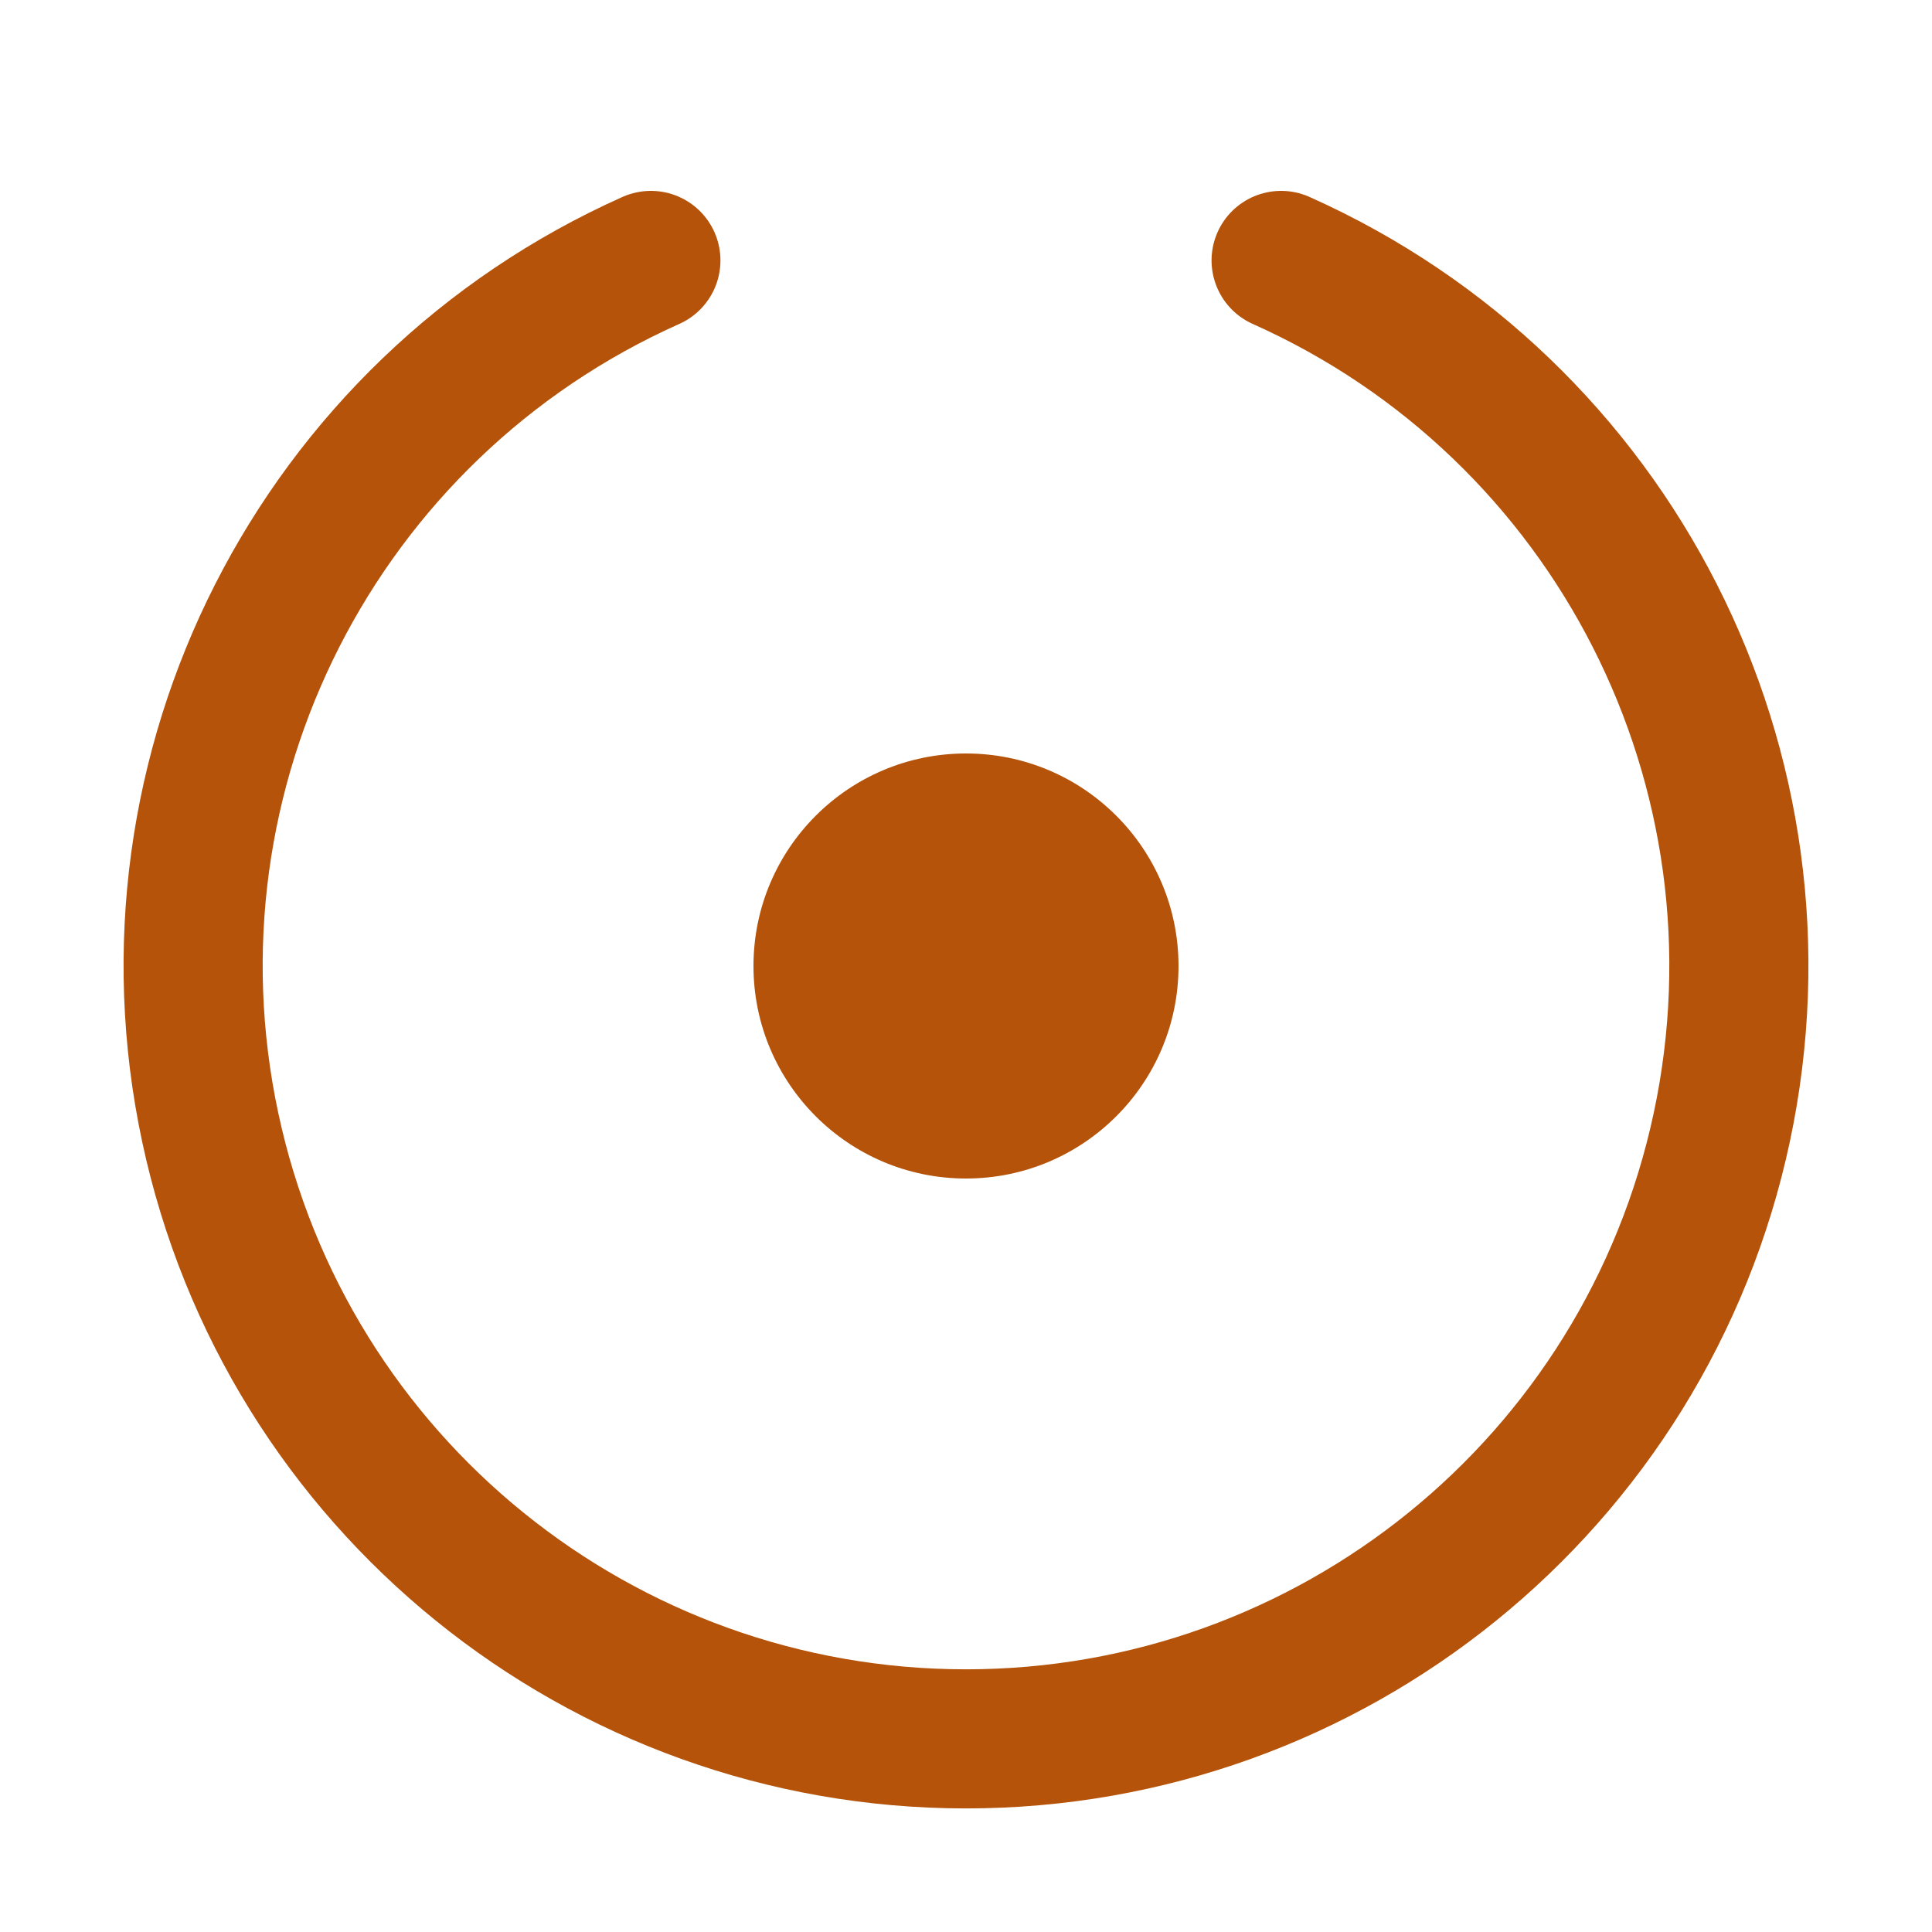
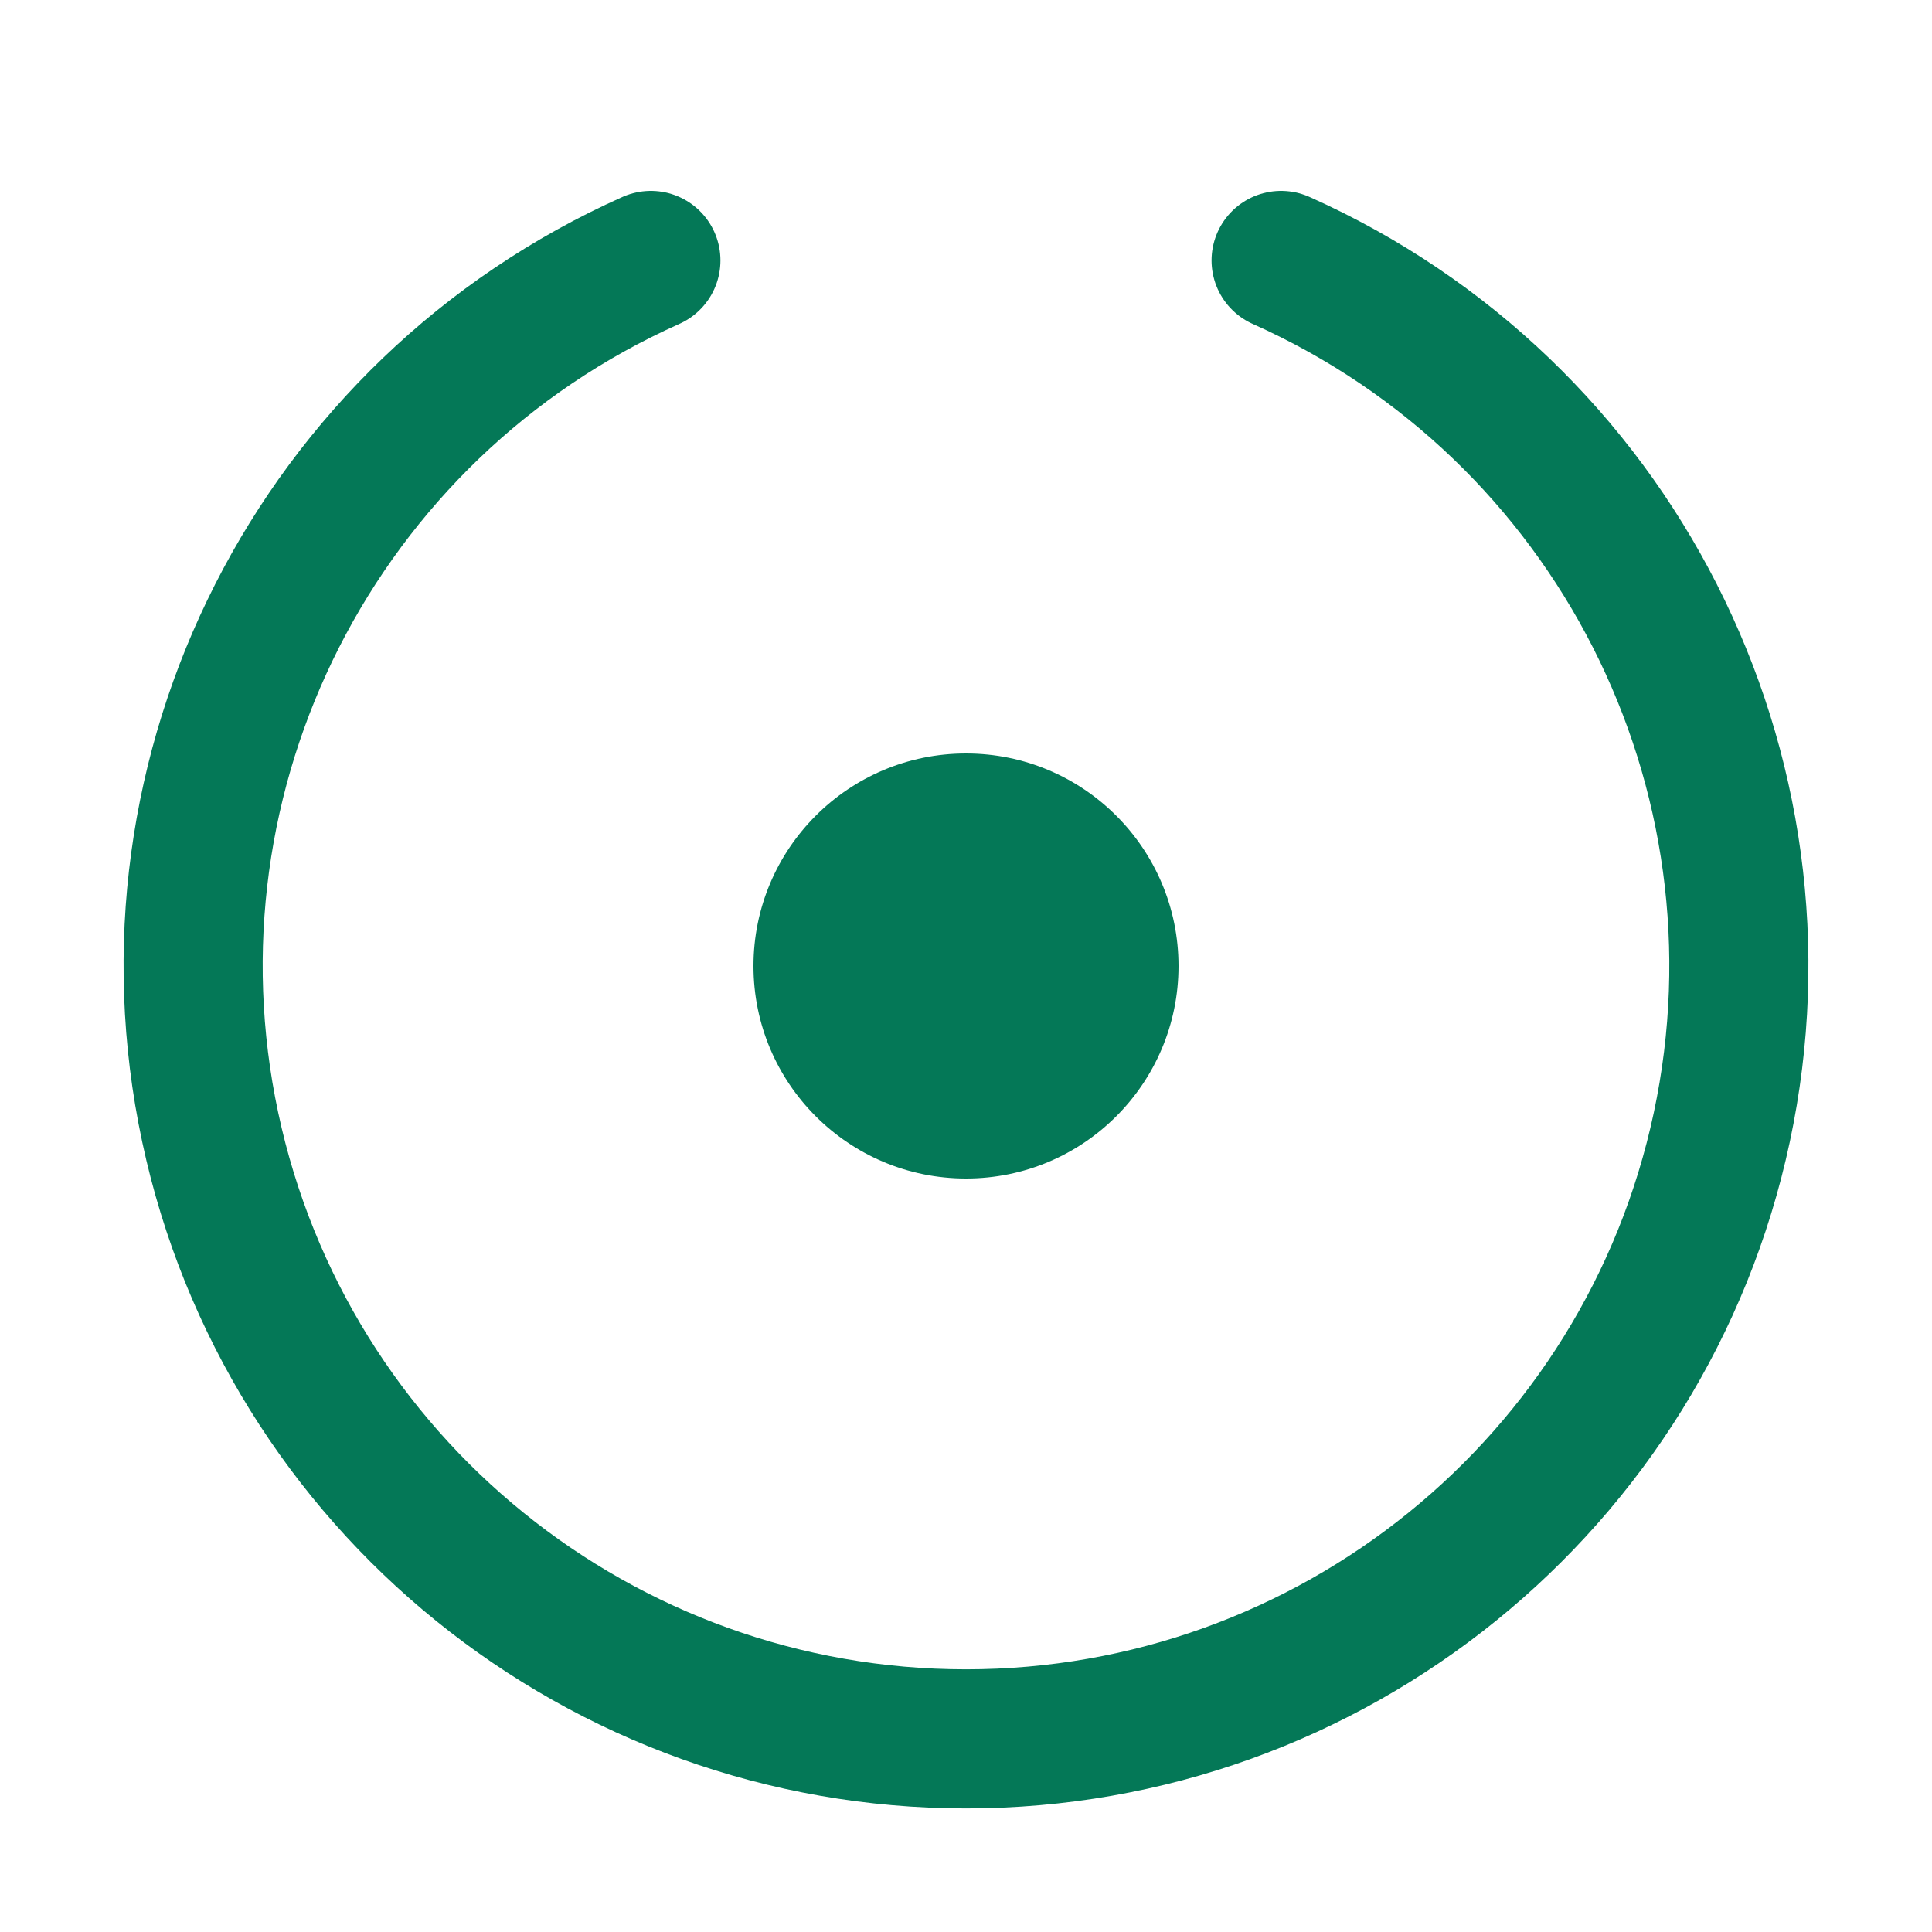
<svg xmlns="http://www.w3.org/2000/svg" viewBox="0 0 100 100">
-   <path d="M 66.31 13.48 A 40 40 0 1 1 33.69 13.48" fill="none" stroke="#b45309" stroke-width="7.2" stroke-linecap="round" />
-   <circle cx="50" cy="50" r="11" fill="#b45309" />
+   <path d="M 66.31 13.48 A 40 40 0 1 1 33.69 13.48" fill="none" stroke="#047857" stroke-width="7.2" stroke-linecap="round" />
+   <circle cx="50" cy="50" r="11" fill="#047857" />
</svg>
